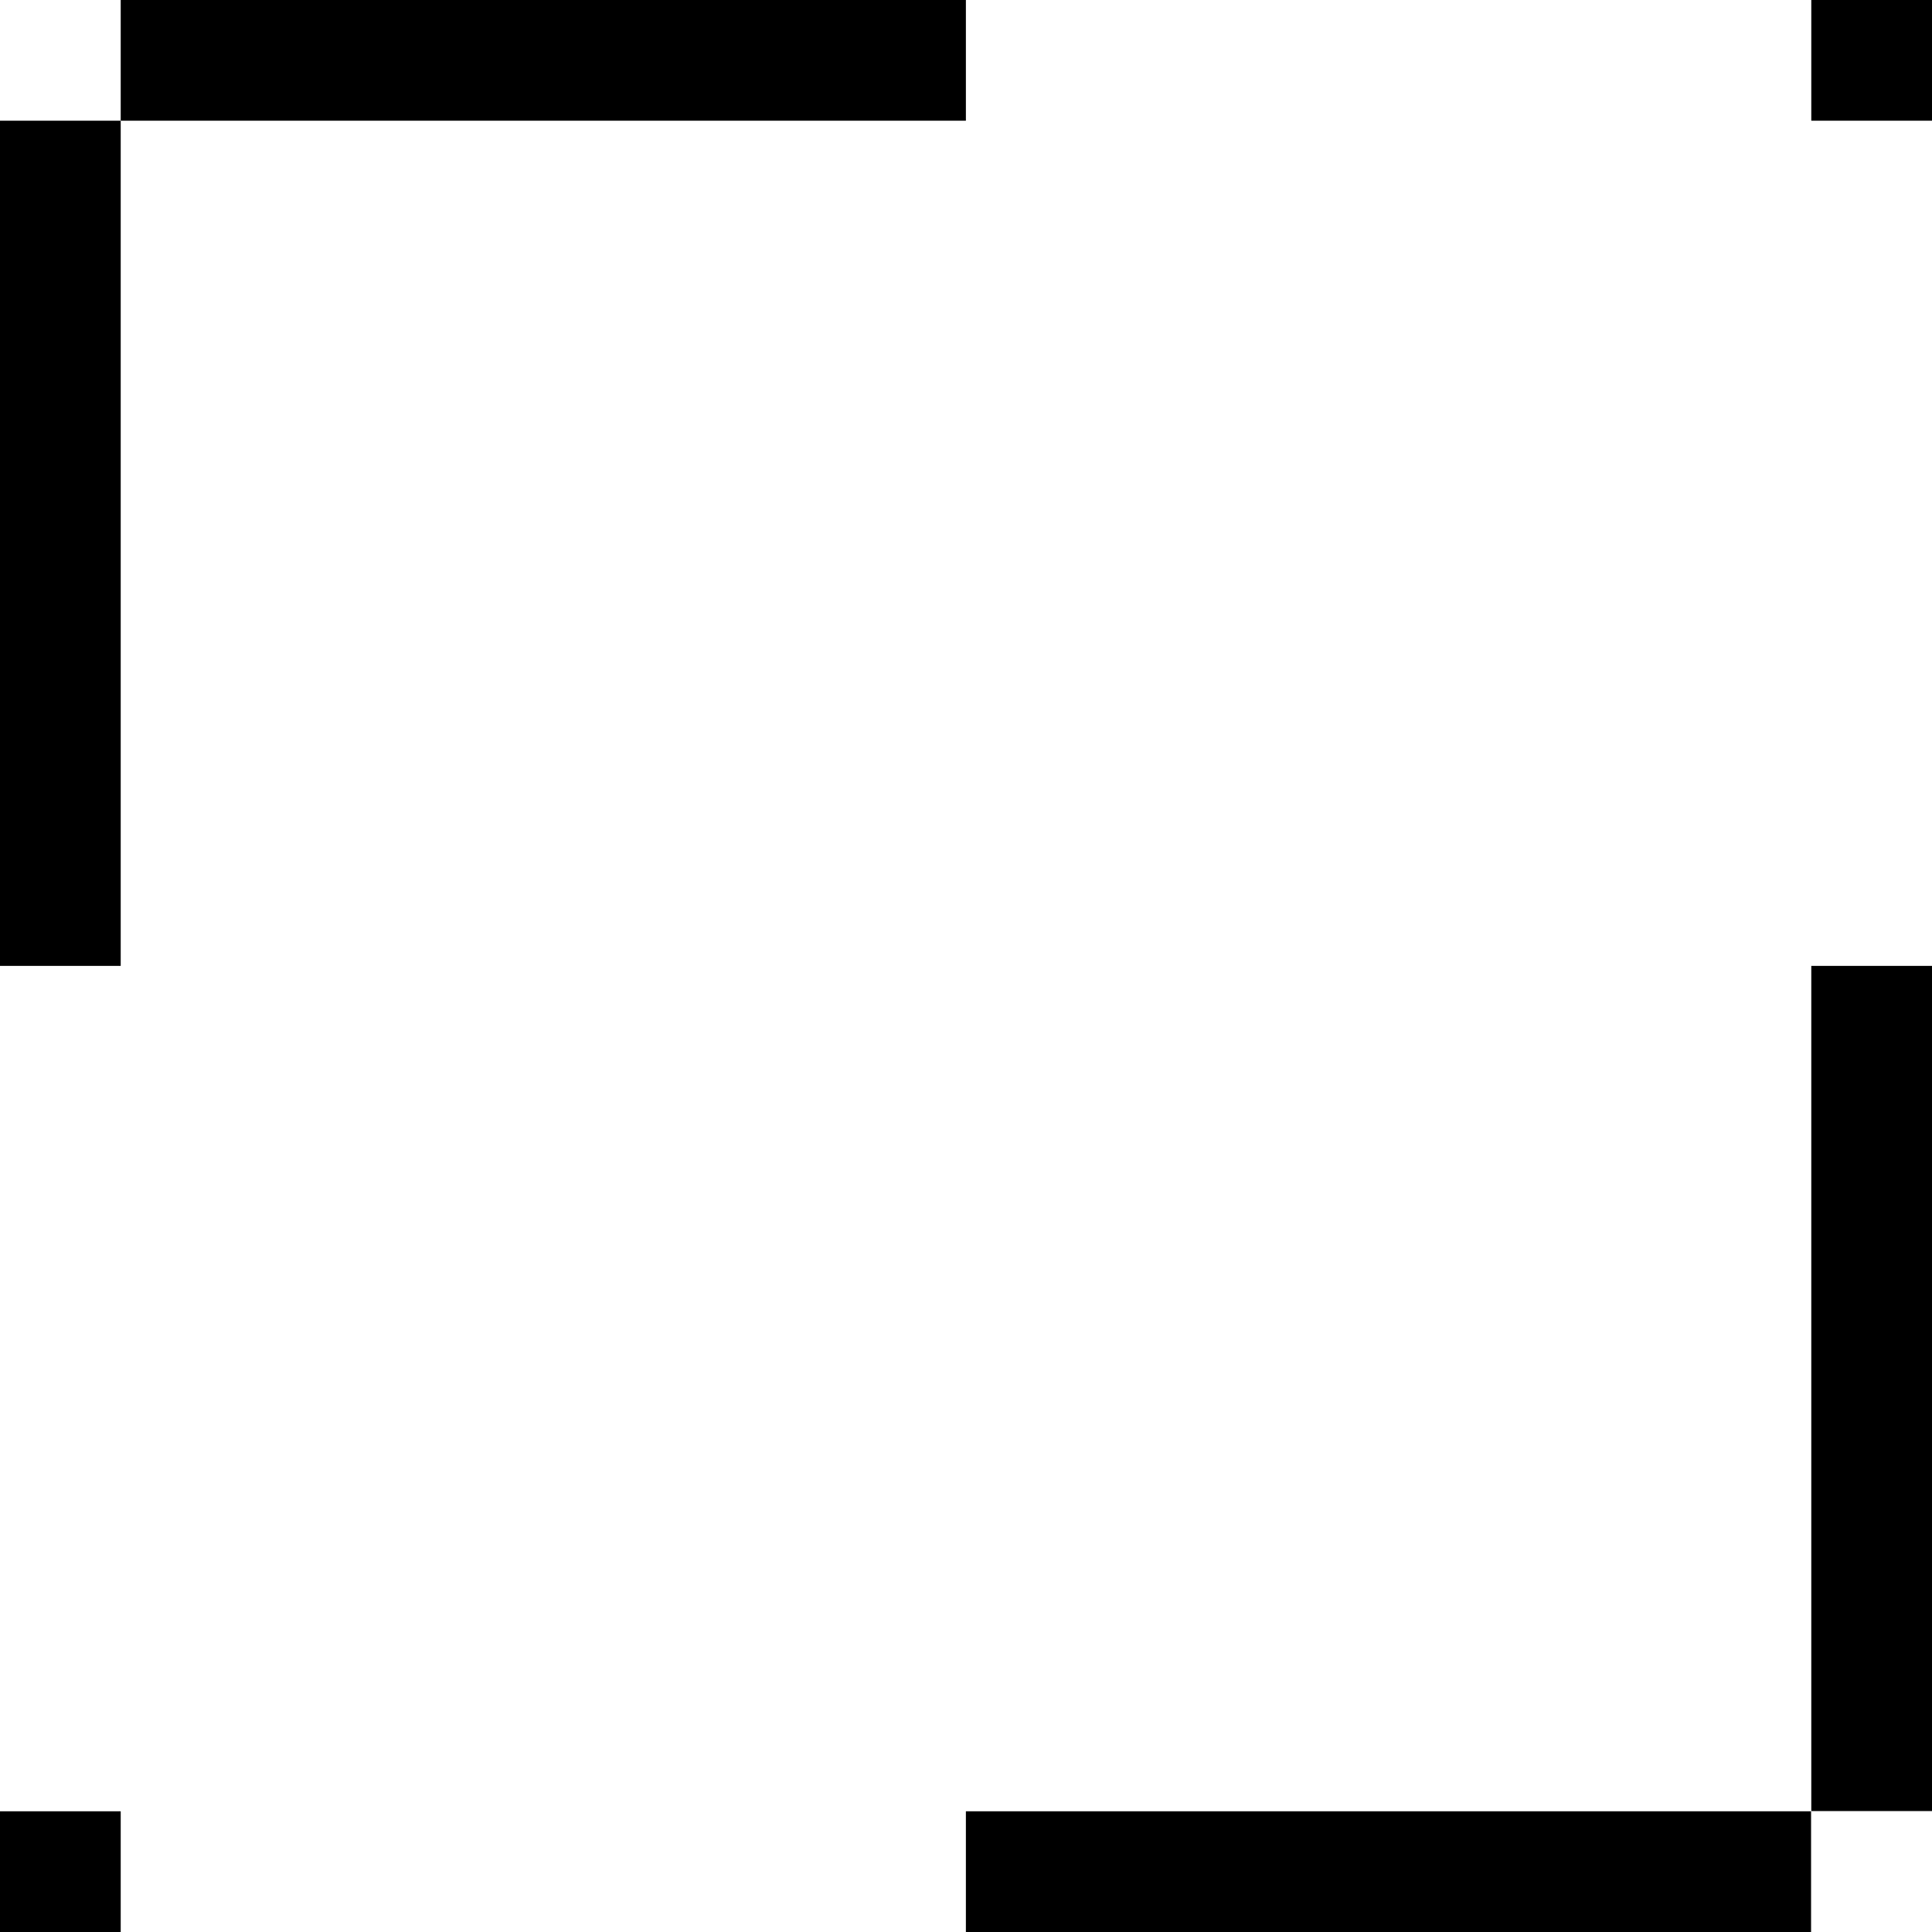
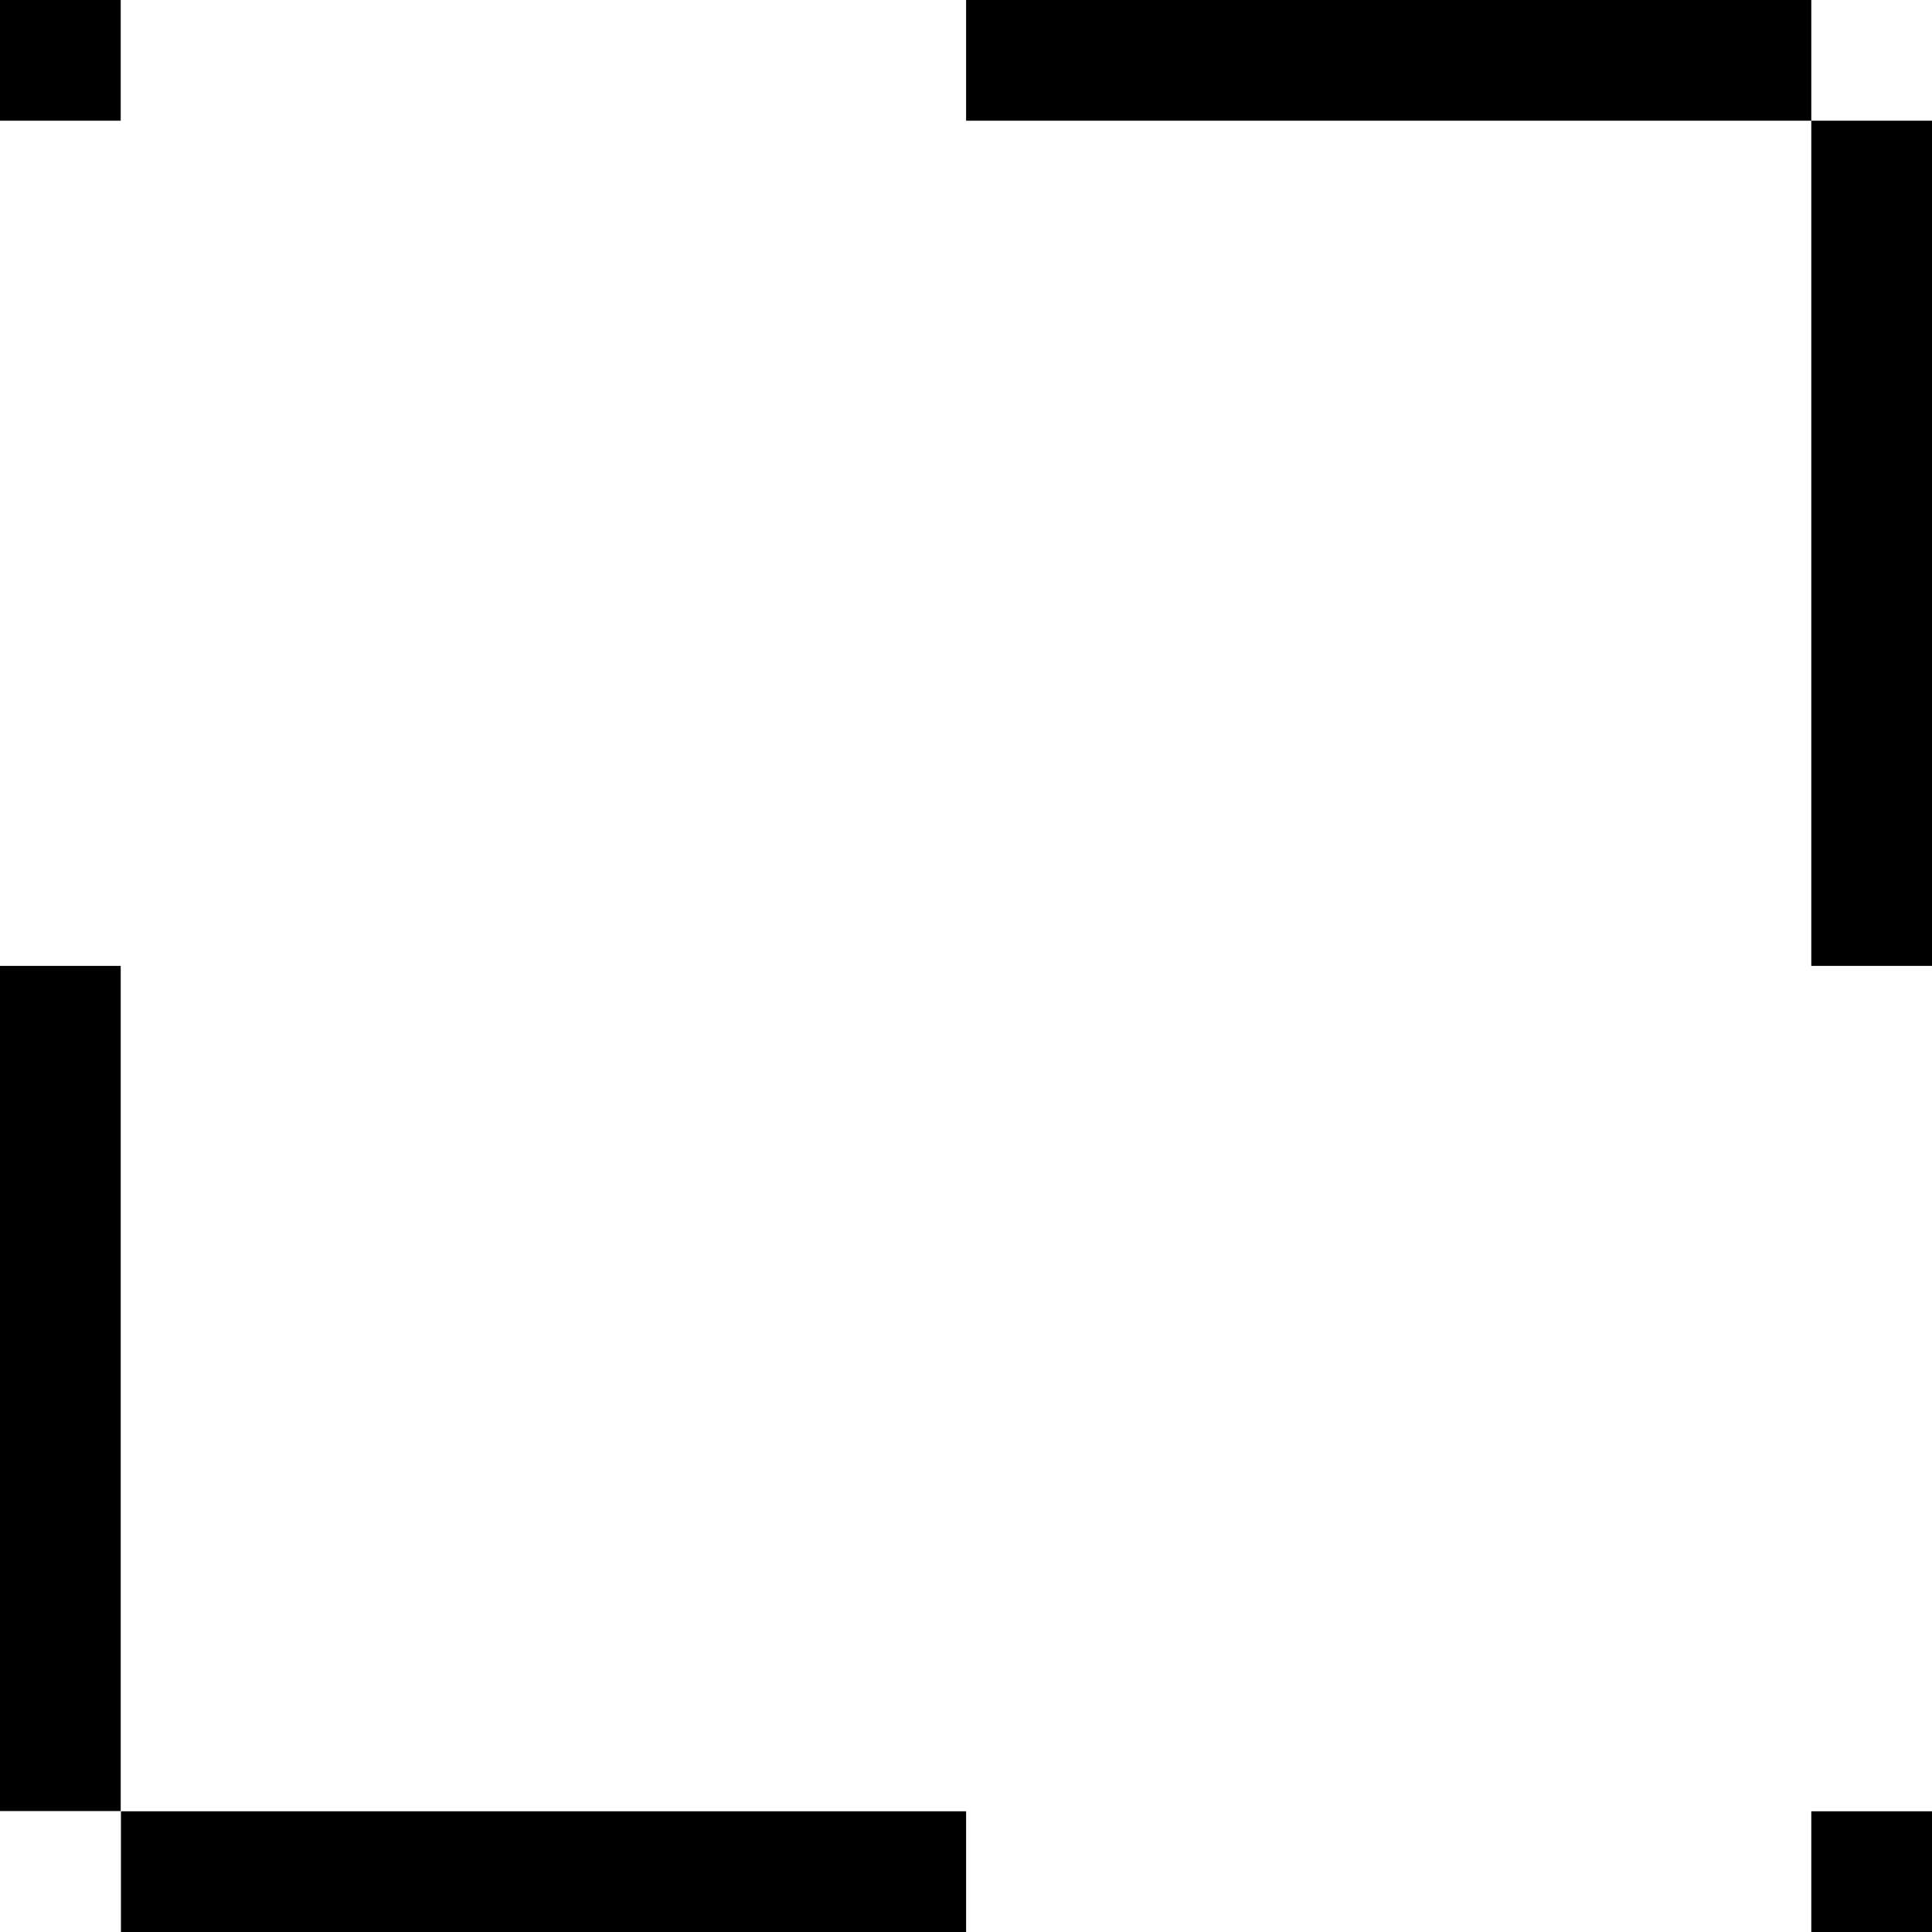
<svg xmlns="http://www.w3.org/2000/svg" width="32" height="32" viewBox="0 0 8.467 8.467">
-   <path style="fill:#000;stroke-width:.265" d="M.529 0h3.704v.529H.529zM0 .529h.529v3.704H0zm0 7.409h.529v.529H0zm4.233 0h3.704v.529H4.233zm3.705-3.705h.529v3.704h-.529zm0-4.233h.529v.529h-.529z" />
+   <path style="fill:#000;stroke-width:.265" d="M7.938 0H4.234v.529h3.704Zm.529.529h-.529v3.704h.529zm0 7.409h-.529v.529h.529zm-4.233 0H.53v.529h3.704ZM.529 4.233H0v3.704h.529ZM.529 0H0v.529h.529z" />
</svg>
